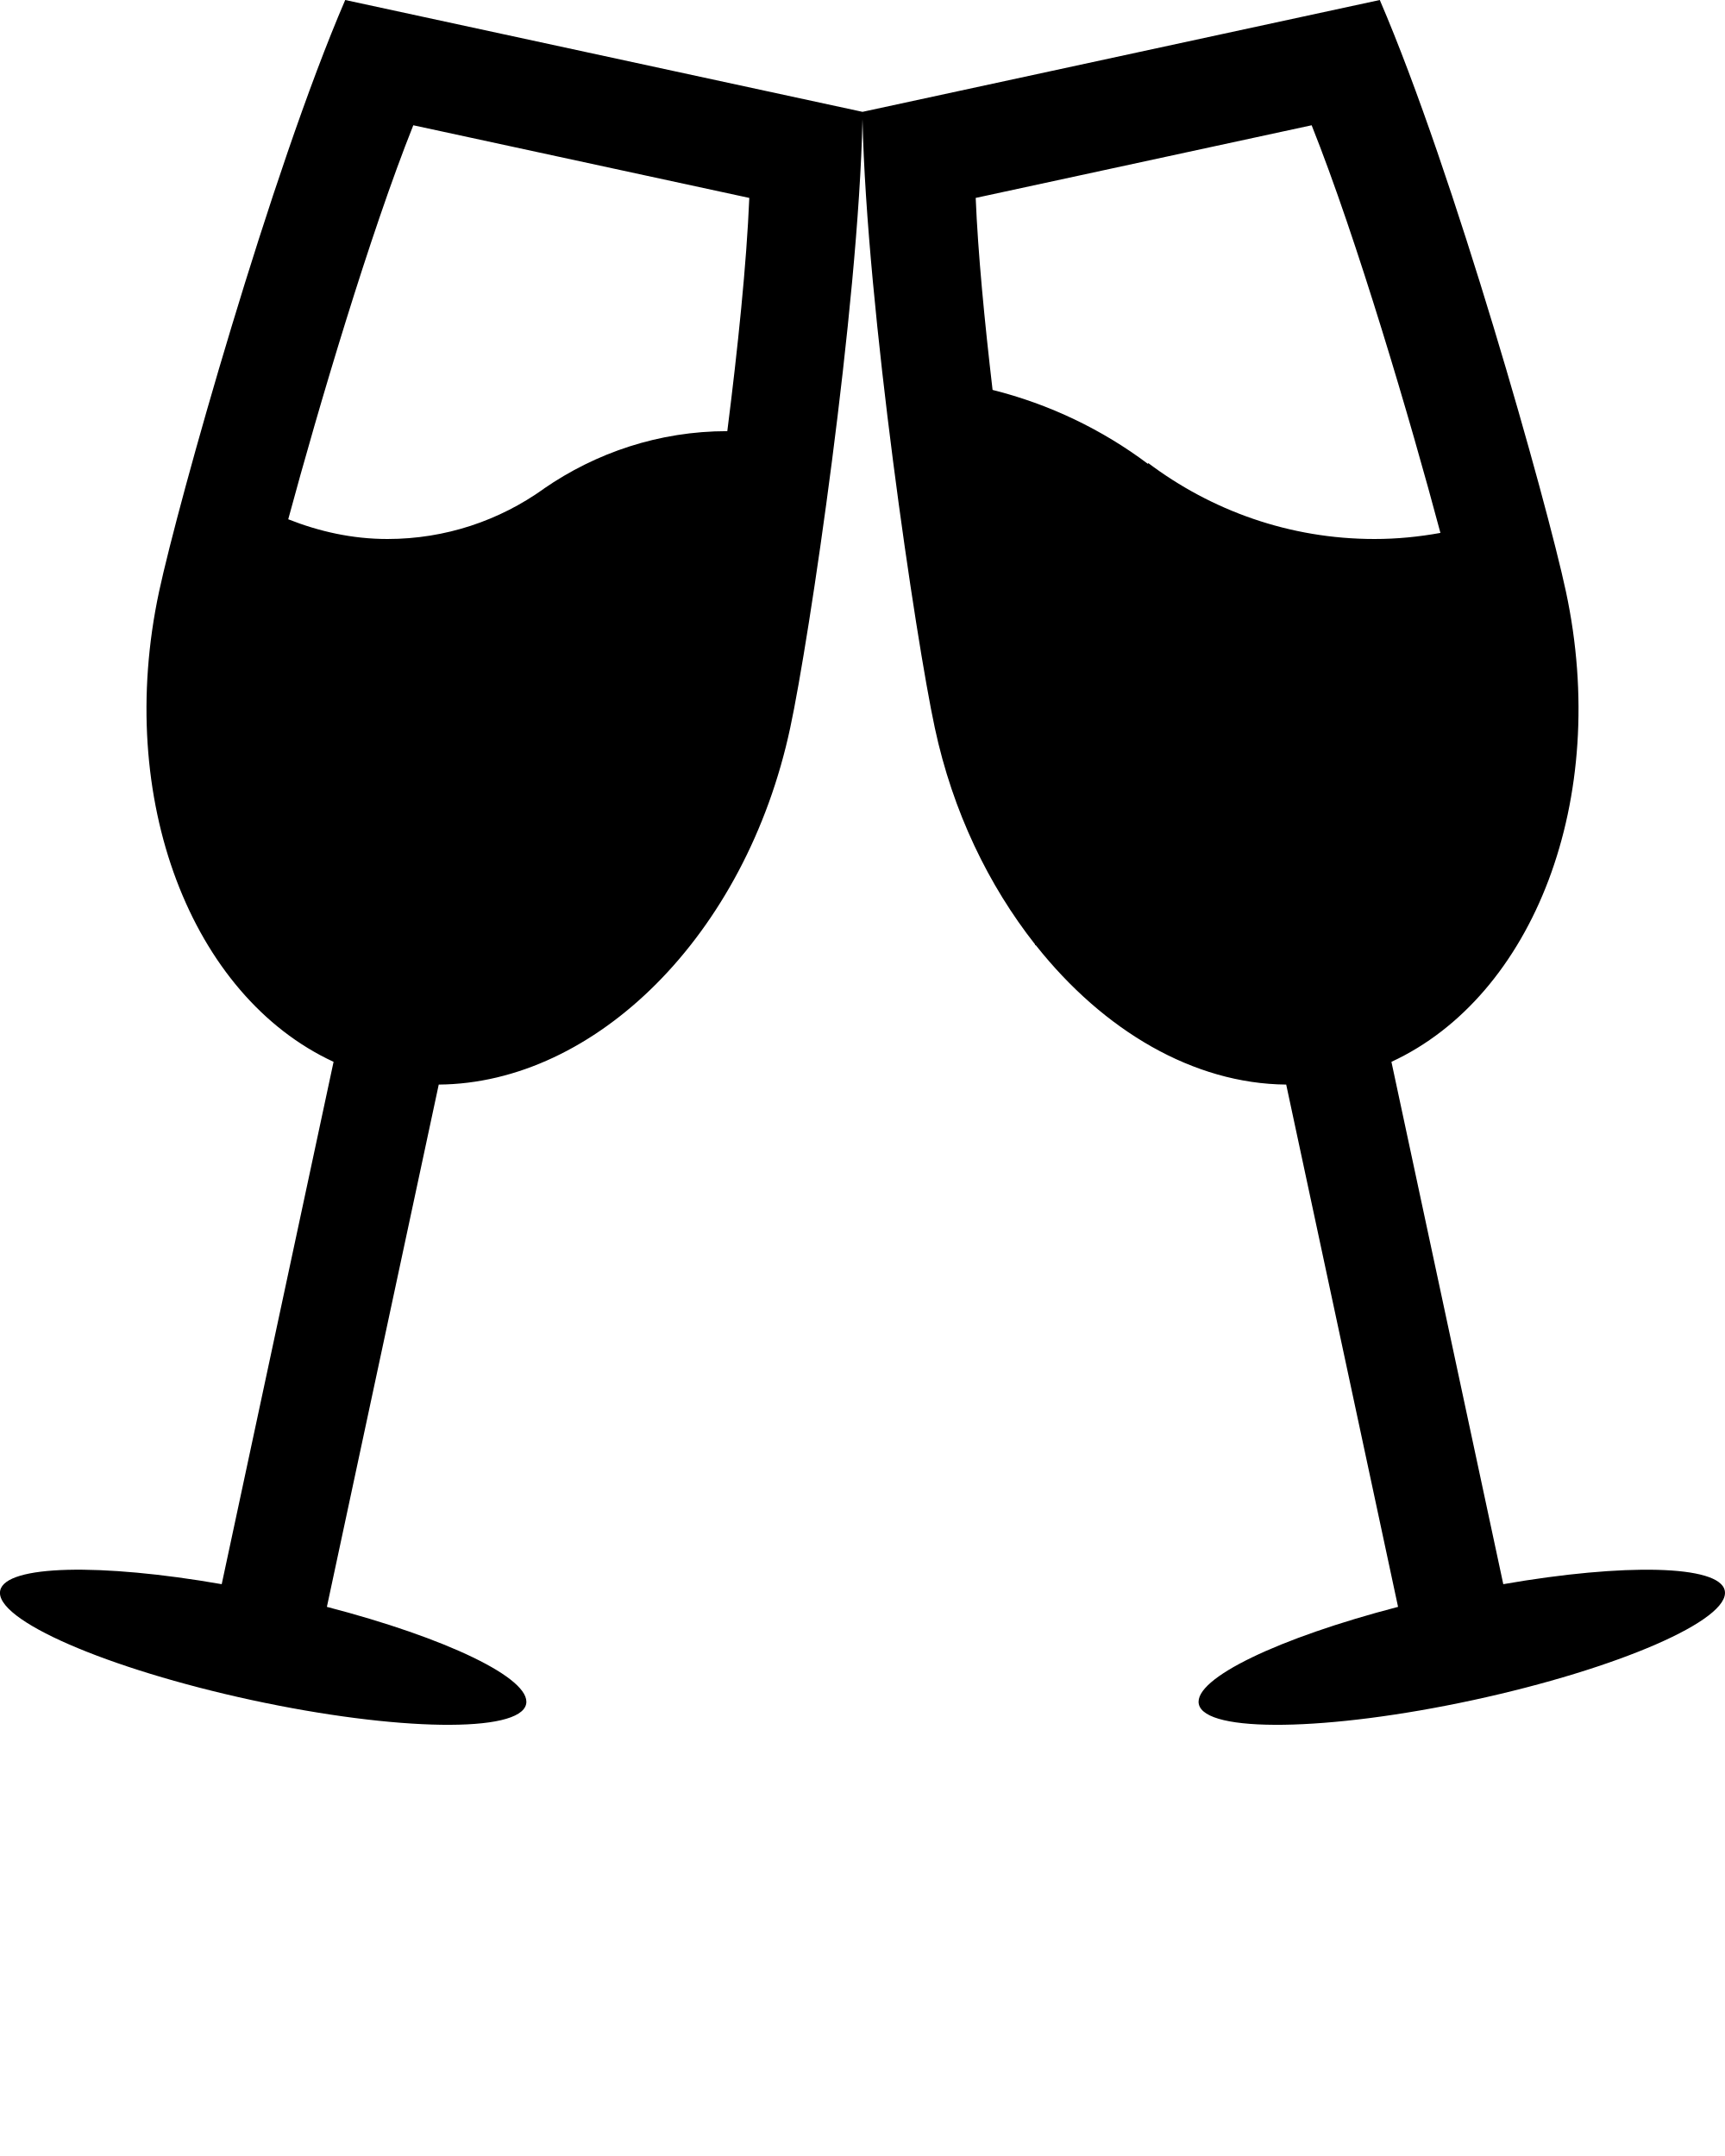
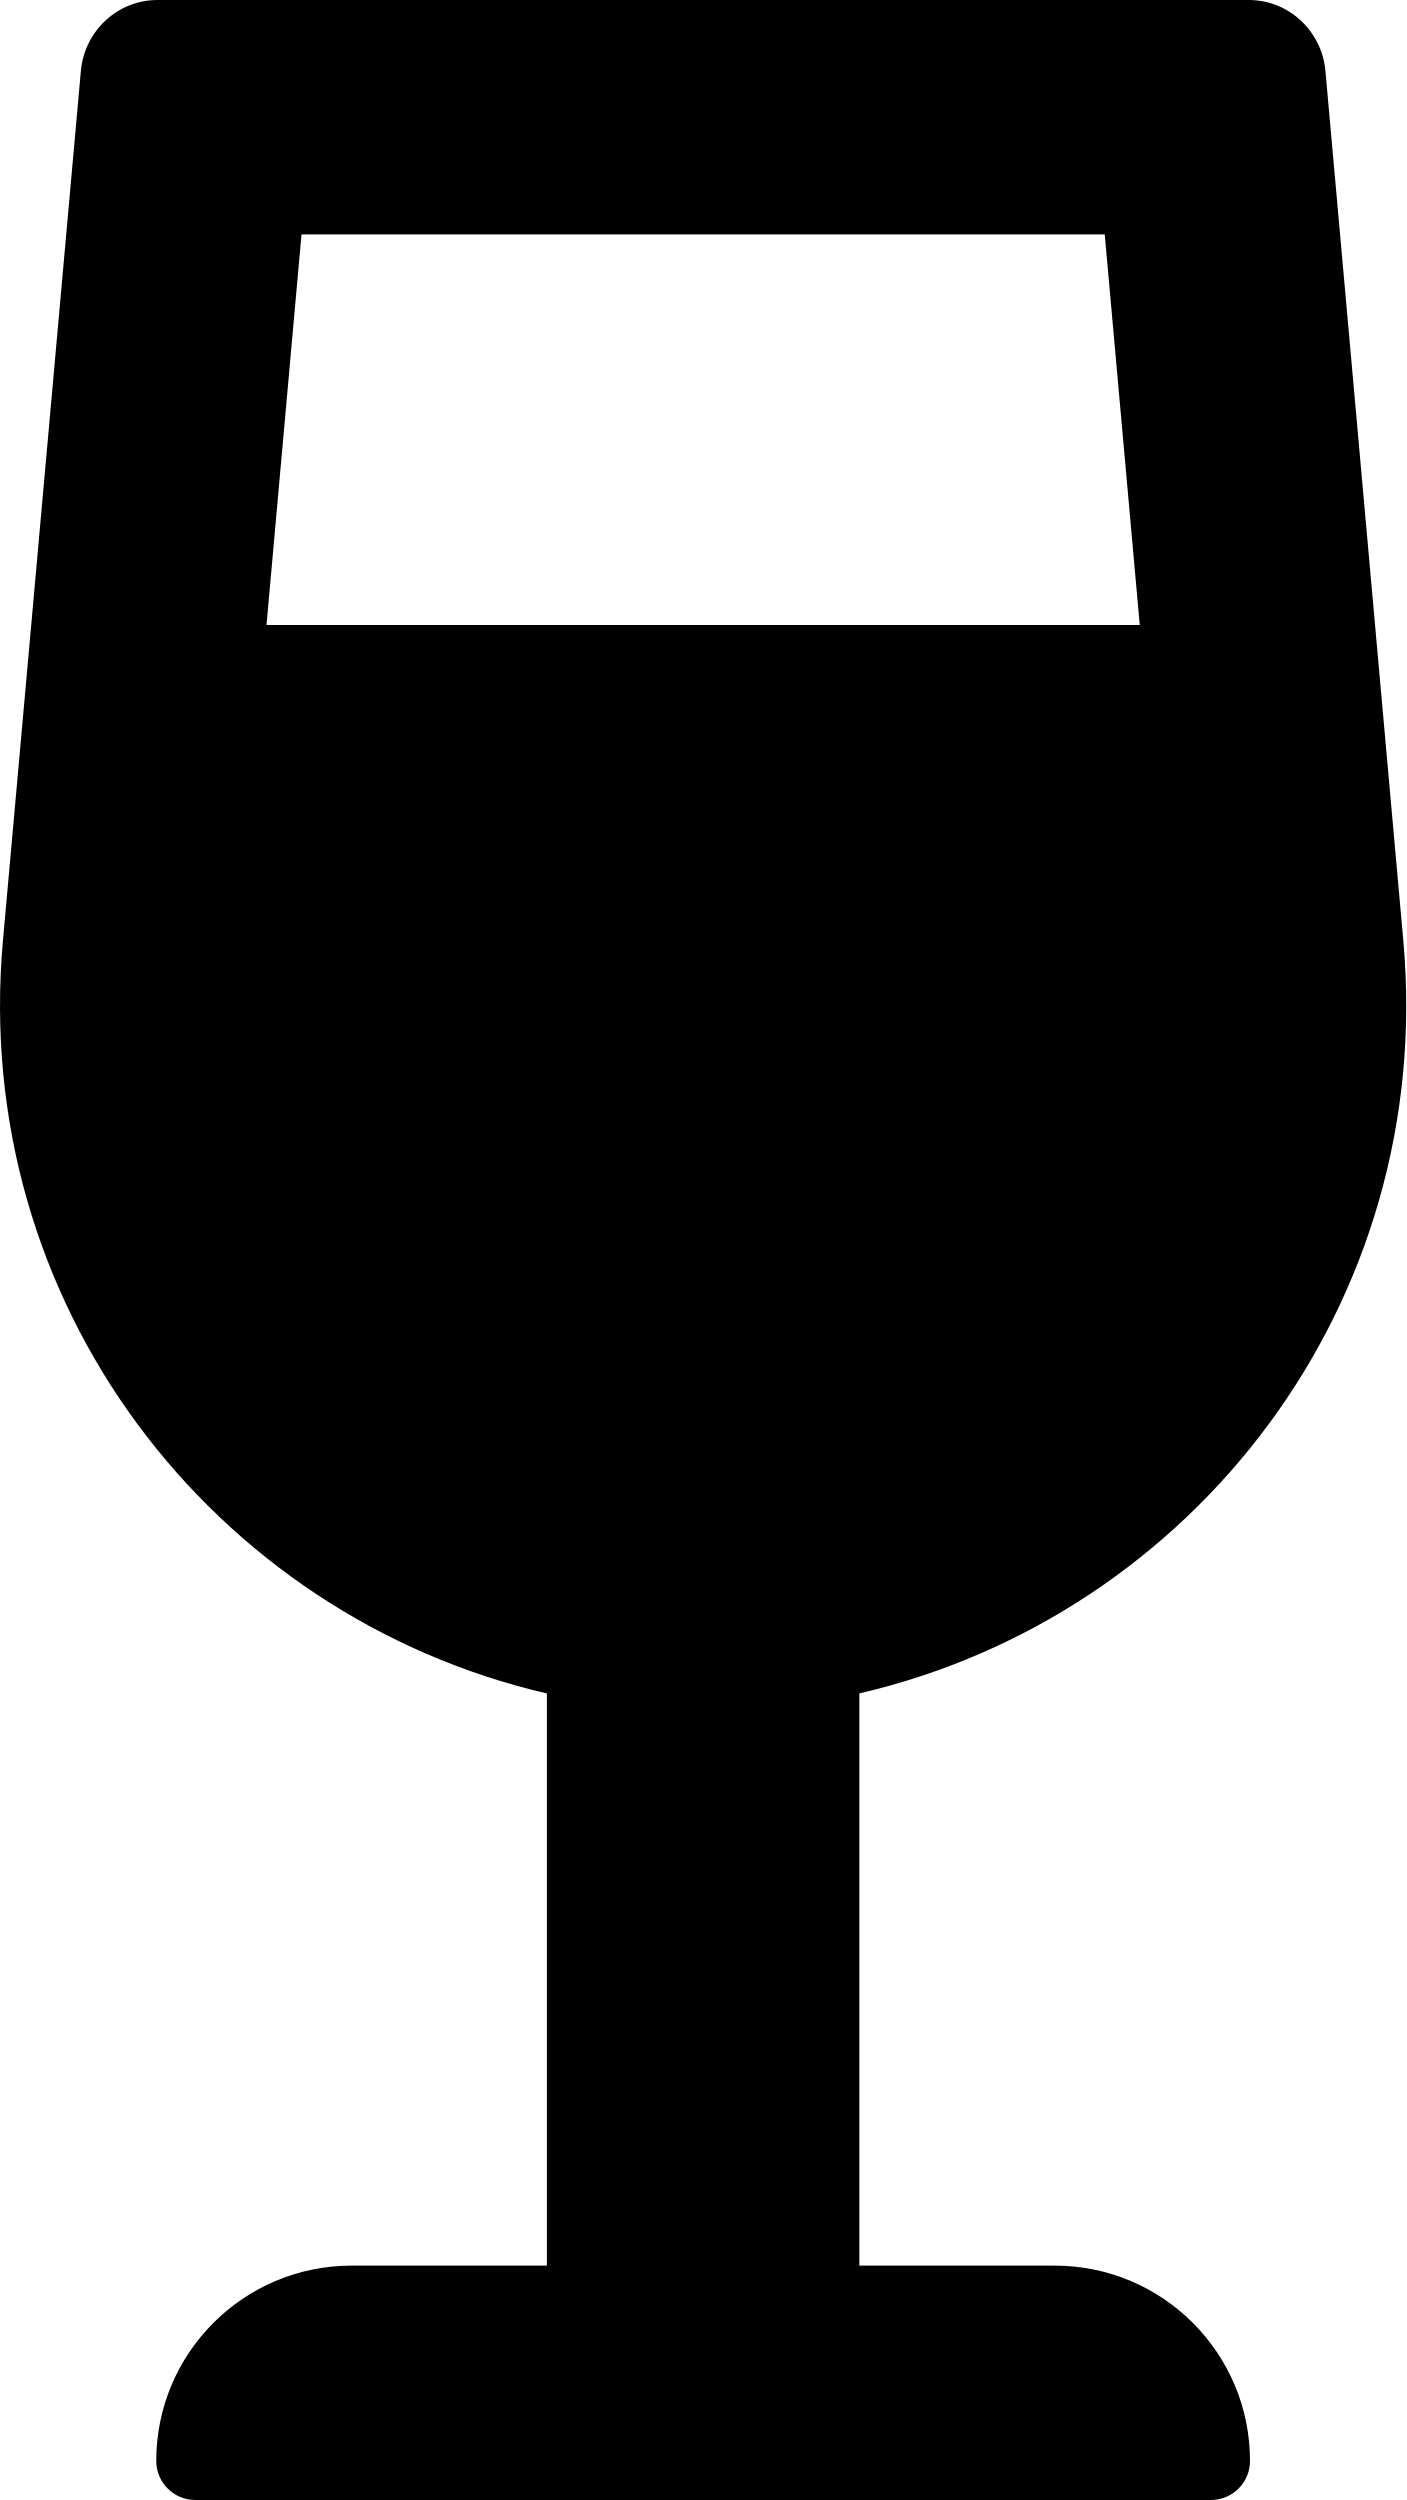
- <svg xmlns="http://www.w3.org/2000/svg" version="1.1" x="0px" y="0px" viewBox="0 0 32 40" enable-background="new 0 0 32 32" xml:space="preserve">
-   <path fill-rule="evenodd" clip-rule="evenodd" d="M27.326,31.542c-2.693,0.581-4.972,0.614-5.087,0.074  c-0.101-0.475,1.489-1.23,3.696-1.804l-2.075-9.69c-1.718-0.015-3.387-0.997-4.644-2.584c-0.004,0-0.009-0.002-0.013-0.002  l-0.002-0.015c-0.857-1.09-1.526-2.454-1.86-4.019C16.989,11.869,16.076,5.712,16,2.211c-0.076,3.501-0.989,9.658-1.341,11.292  c-0.824,3.857-3.62,6.597-6.52,6.619l-2.075,9.69c2.207,0.573,3.797,1.329,3.696,1.804c-0.115,0.54-2.394,0.507-5.087-0.074  c-2.695-0.583-4.787-1.492-4.669-2.034c0.101-0.474,1.863-0.509,4.109-0.117l2.075-9.691c-2.633-1.218-4.063-4.867-3.237-8.725  C3.306,9.318,5.028,3.192,6.404,0L16,2.075L25.596,0c1.376,3.192,3.099,9.318,3.453,10.975c0.826,3.857-0.604,7.507-3.237,8.725  l2.075,9.691c2.246-0.392,4.008-0.356,4.108,0.117C32.113,30.05,30.021,30.959,27.326,31.542L27.326,31.542z M7.667,2.324  c-0.804,2.014-1.756,5.222-2.32,7.31C5.918,9.86,6.534,10,7.187,10c1.082,0,2.08-0.346,2.897-0.929l0.002,0.017  c0-0.003,0-0.02,0-0.02c0.969-0.669,2.139-1.069,3.406-1.069c0.194-1.53,0.358-3.111,0.408-4.327L7.667,2.324L7.667,2.324z   M24.332,2.324L18.1,3.672c0.041,1.014,0.163,2.281,0.313,3.562c1.057,0.265,2.034,0.736,2.883,1.373l0.002,0.008V8.589  C22.469,9.471,23.92,10,25.498,10c0.419,0,0.824-0.041,1.223-0.113C26.168,7.812,25.169,4.42,24.332,2.324L24.332,2.324z" />
+ <svg xmlns="http://www.w3.org/2000/svg" aria-hidden="true" data-prefix="fas" data-icon="wine-glass-alt" class="svg-inline--fa fa-wine-glass-alt fa-w-9" role="img" viewBox="0 0 288 512">
+   <path fill="currentColor" d="M216 464h-40V346.81c68.47-15.89 118.05-79.91 111.4-154.16l-15.95-178.1C270.71 6.31 263.9 0 255.74 0H32.26c-8.15 0-14.97 6.31-15.7 14.55L.6 192.66C-6.05 266.91 43.53 330.93 112 346.82V464H72c-22.09 0-40 17.91-40 40 0 4.42 3.58 8 8 8h208c4.42 0 8-3.58 8-8 0-22.09-17.91-40-40-40zM61.75 48h164.5l7.17 80H54.58l7.17-80z" />
</svg>
